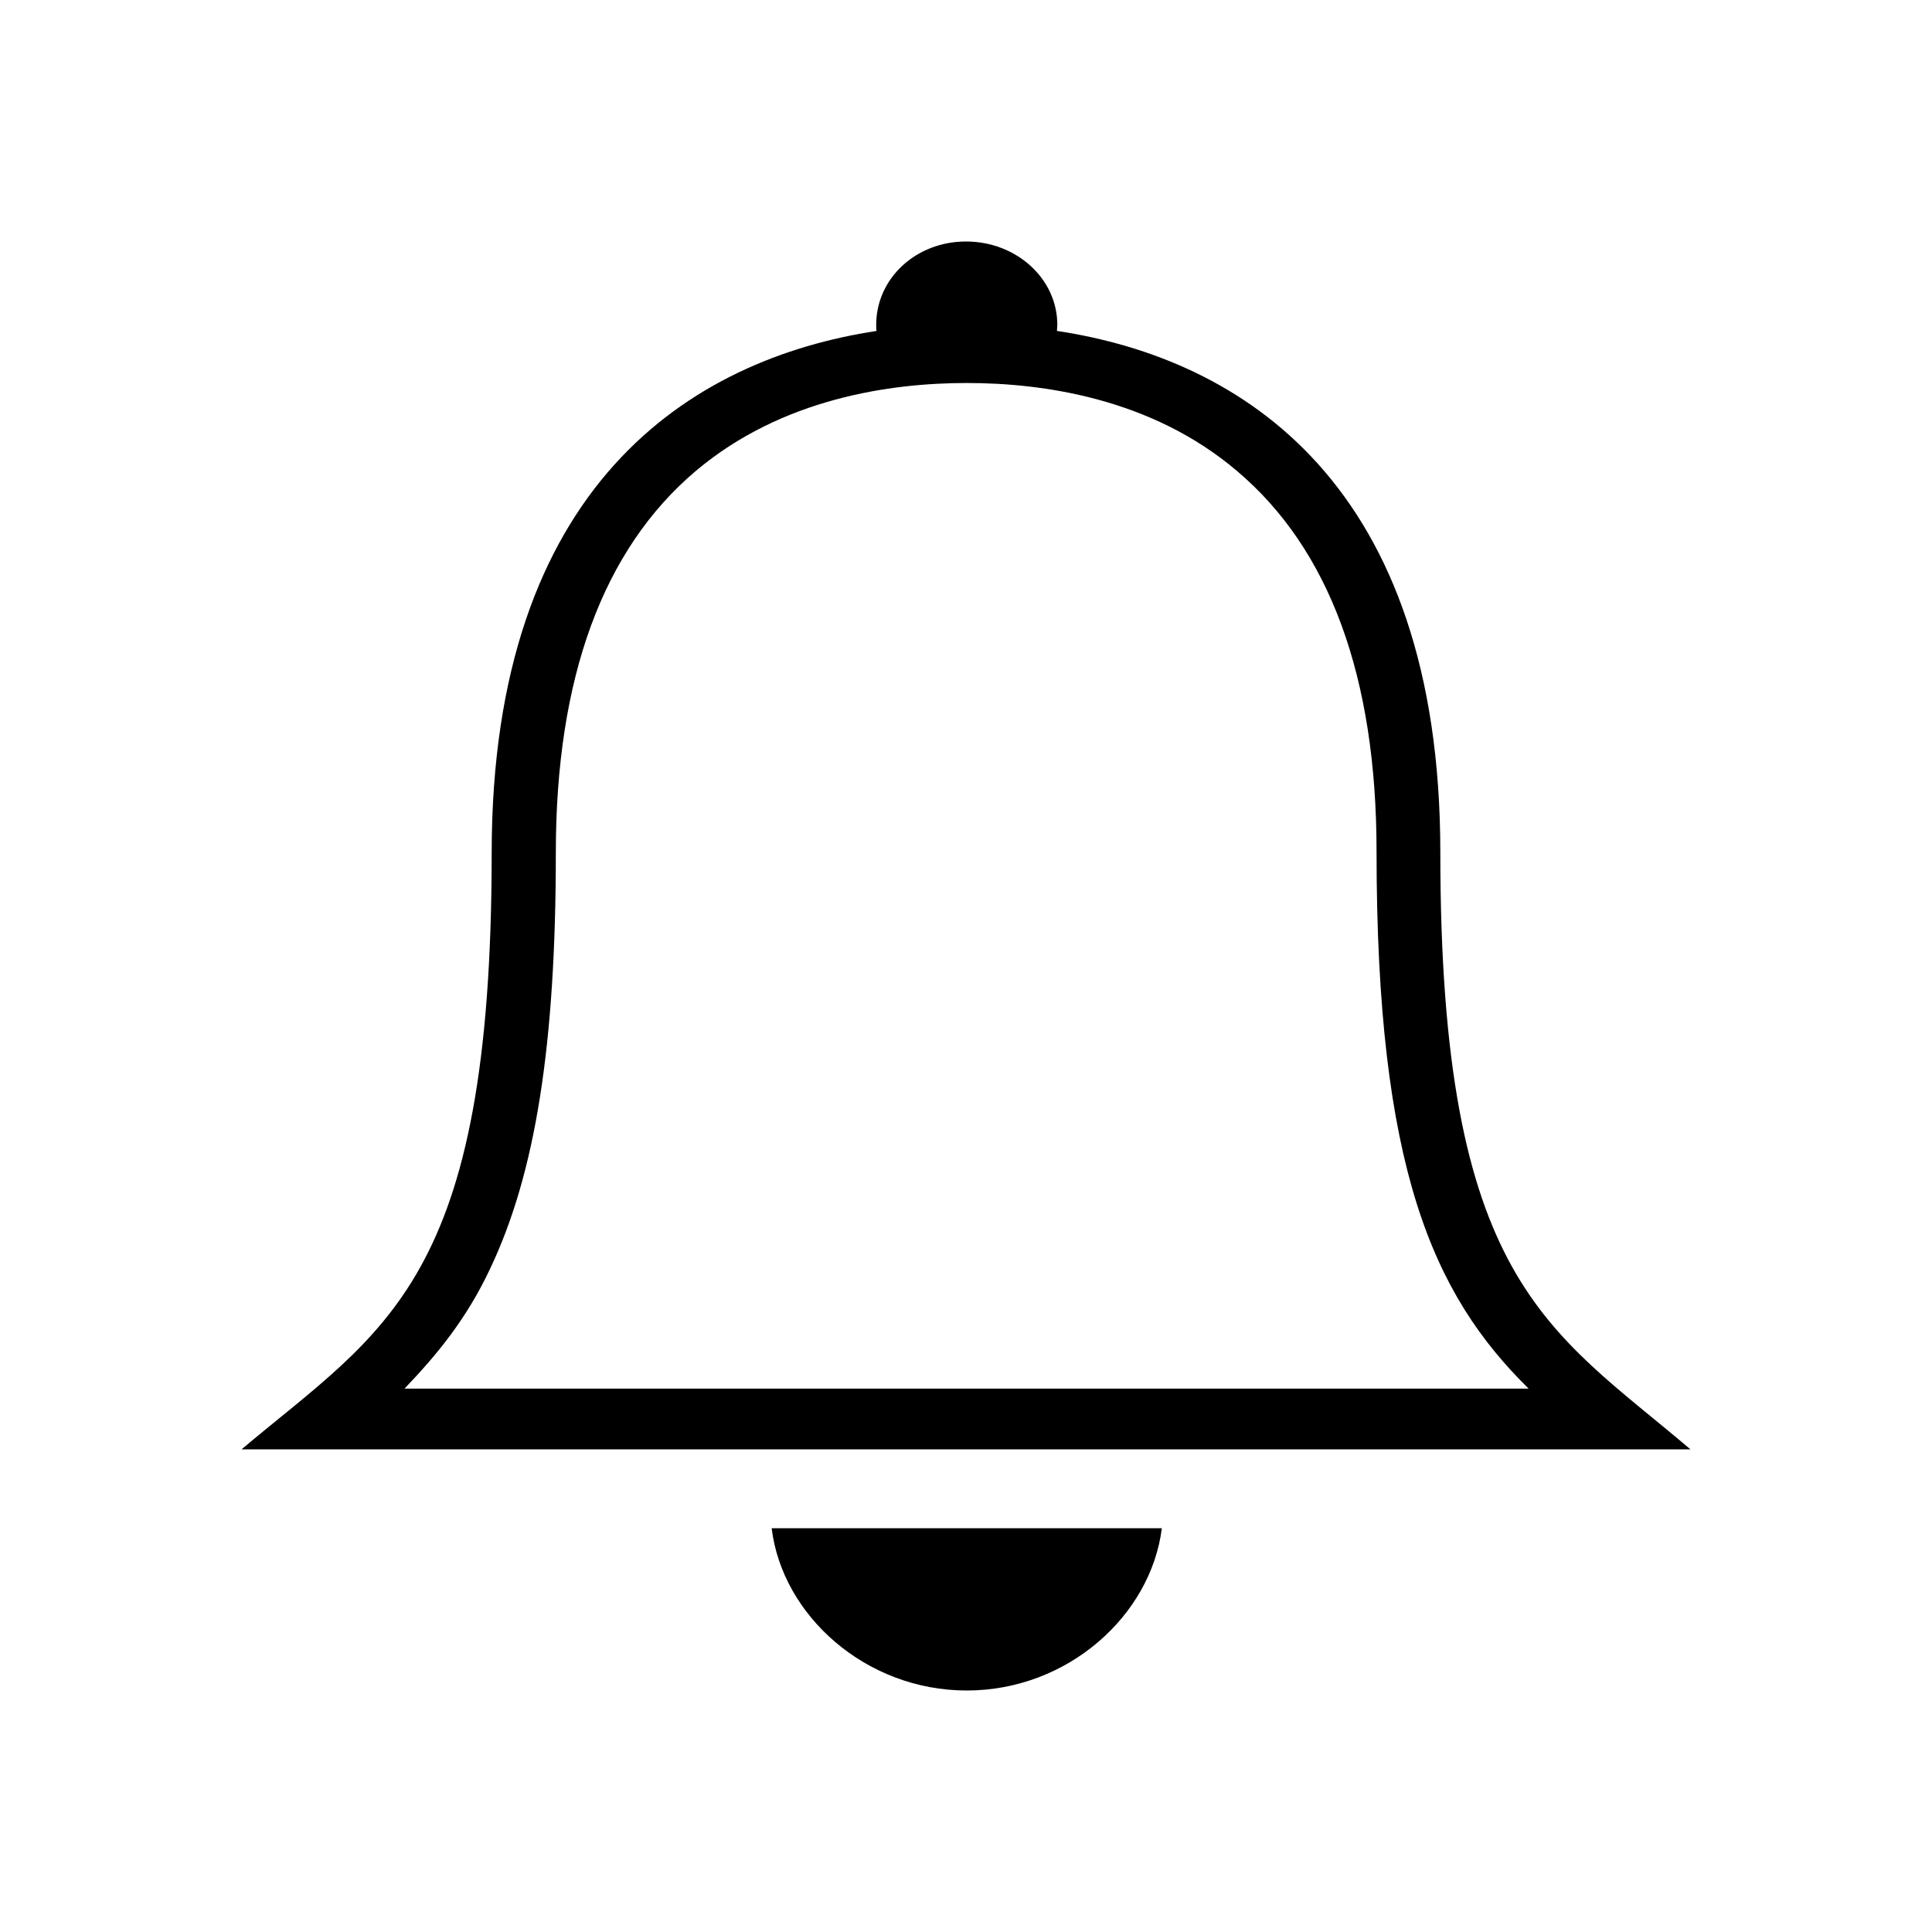
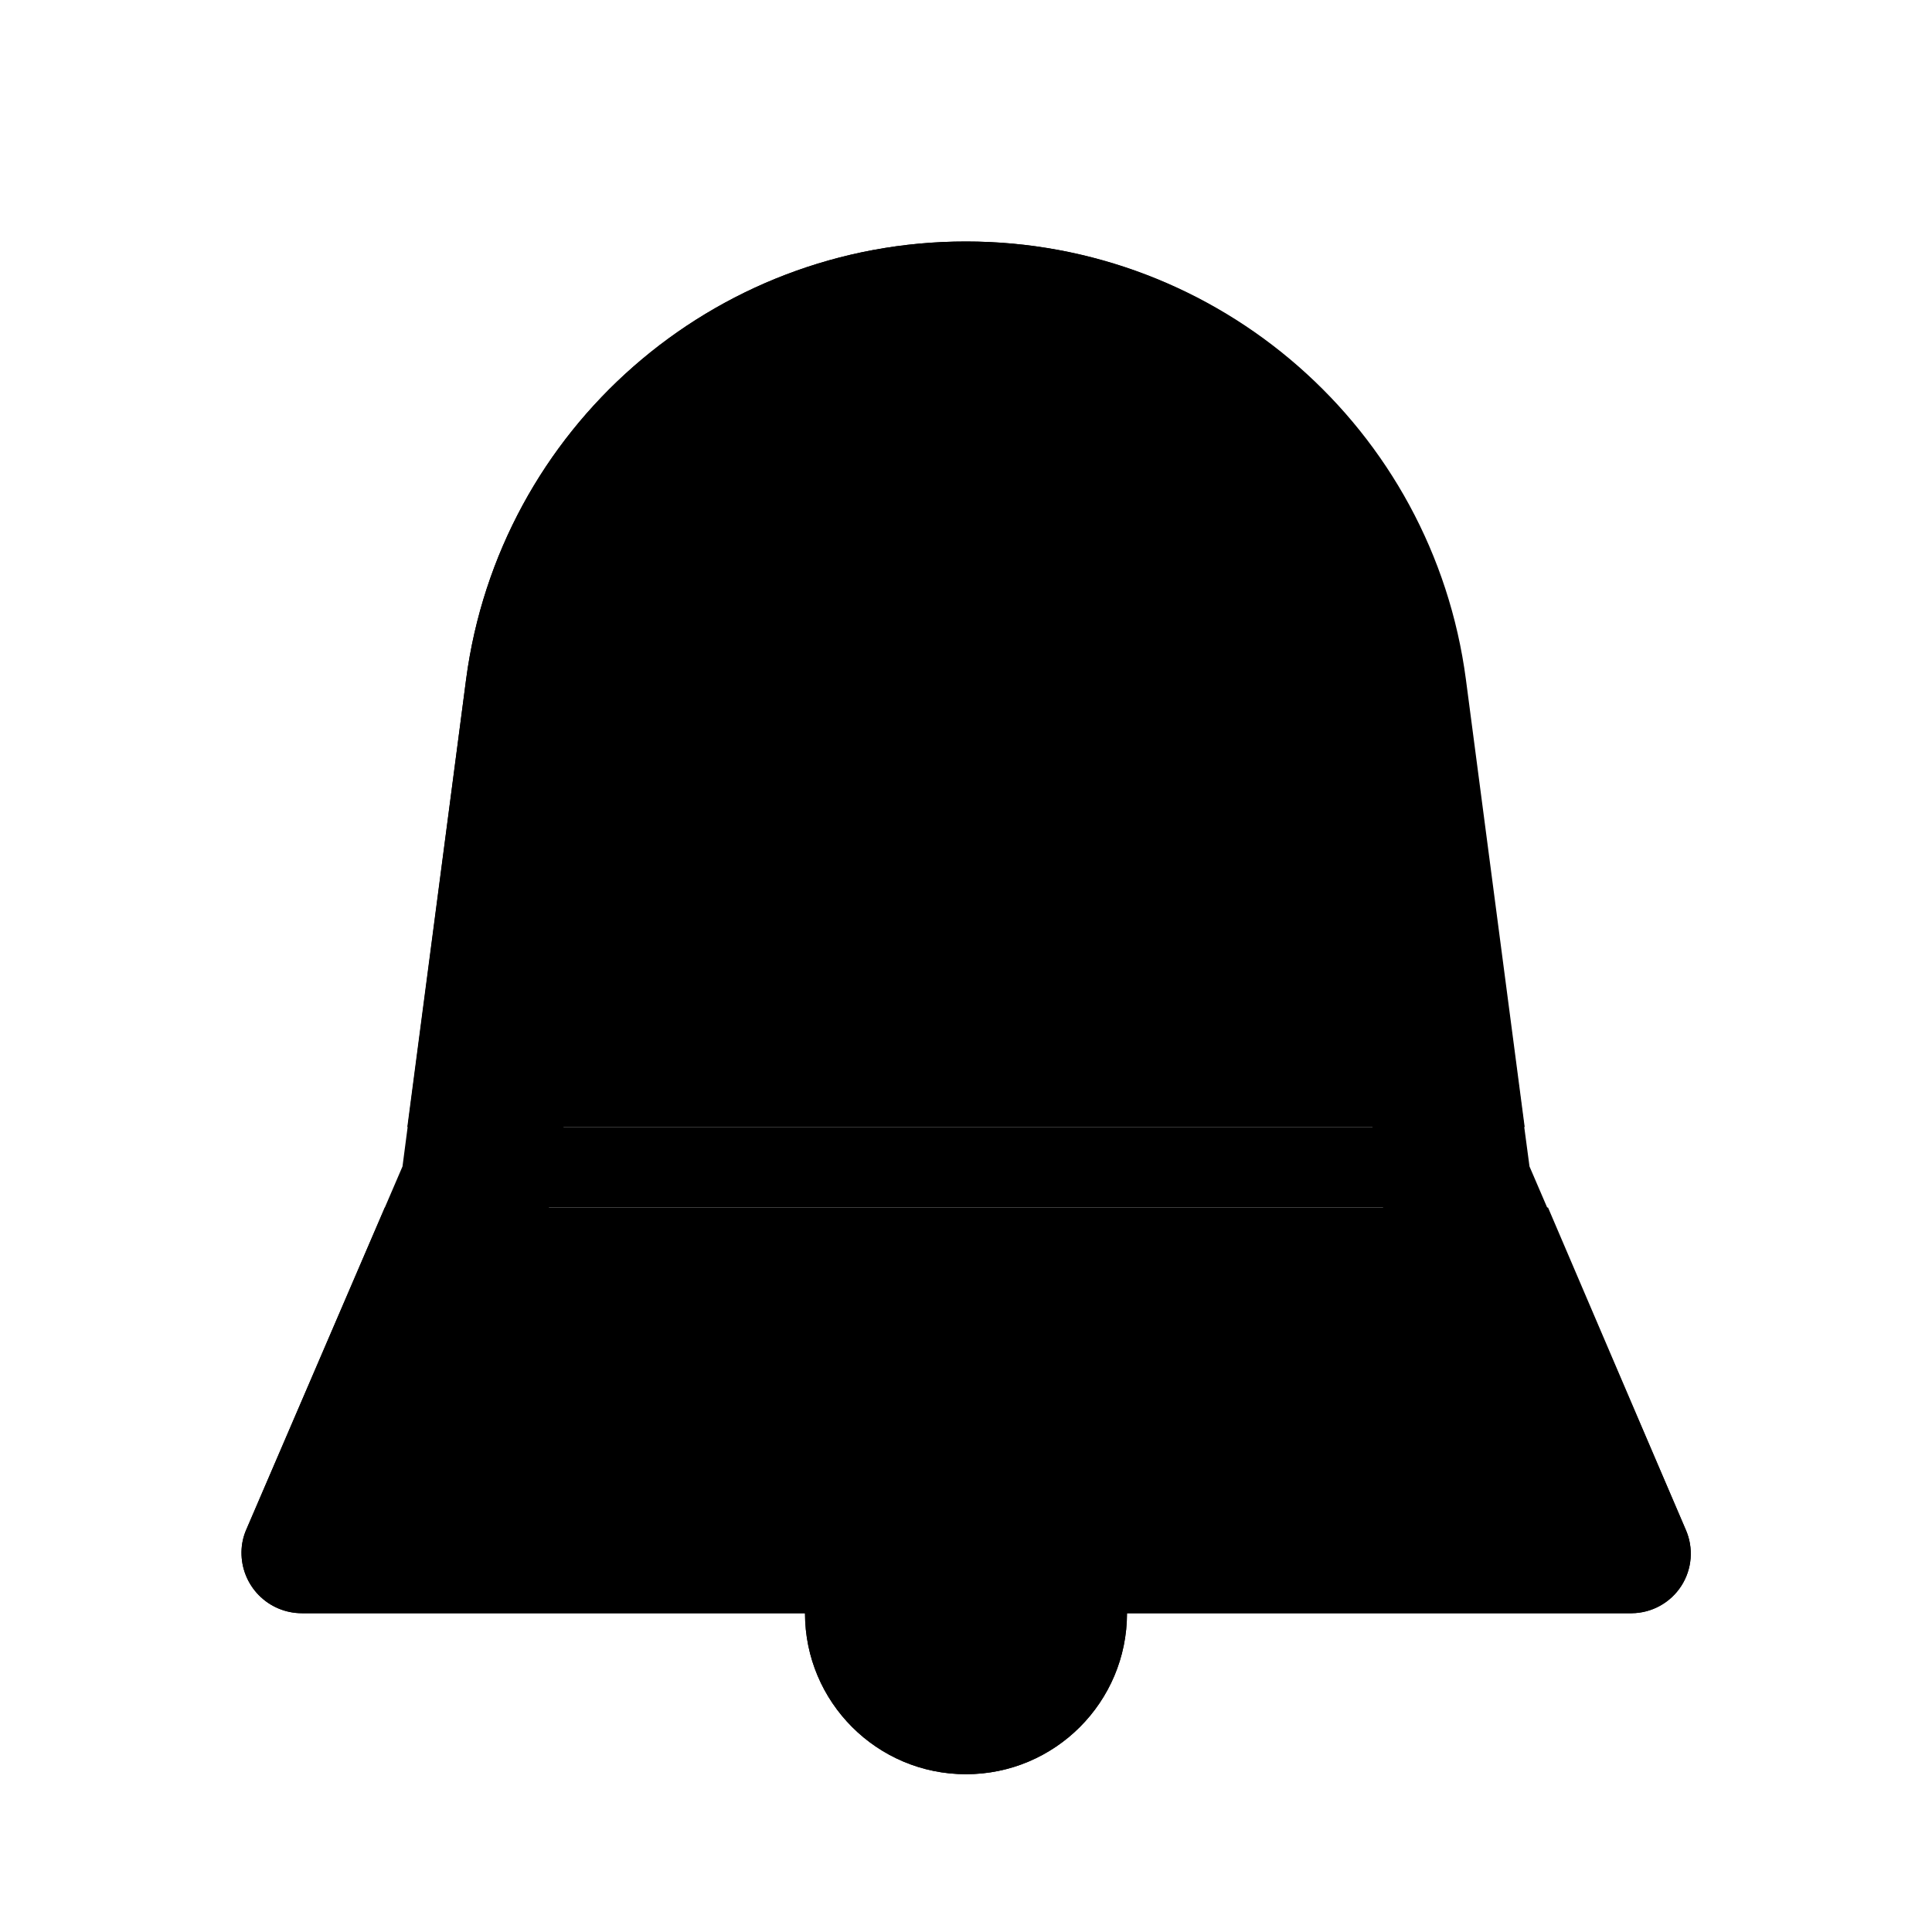
- <svg xmlns="http://www.w3.org/2000/svg" height="512px" id="Layer_1" style="enable-background:new 0 0 512 512;" version="1.1" viewBox="0 0 512 512" width="512px" xml:space="preserve">
-   <g>
-     <path d="M381.7,225.9c0-97.6-52.5-130.8-101.6-138.2c0-0.5,0.1-1,0.1-1.6c0-12.3-10.9-22.1-24.2-22.1c-13.3,0-23.8,9.8-23.8,22.1   c0,0.6,0,1.1,0.1,1.6c-49.2,7.5-102,40.8-102,138.4c0,113.8-28.3,126-66.3,158h384C410.2,352,381.7,339.7,381.7,225.9z M107.2,368   c8.6-9,16.4-18.4,22.7-31.8c12-25.3,17.4-59.2,17.4-110.2c0-46.4,12.5-80.4,37.1-101.2c22.9-19.3,51.7-23.3,71.8-23.3   c20.1,0,48.9,4,71.6,23.3c24.5,20.7,37,54.5,37,100.9c0,83.8,14.9,117.3,40.3,142.3H107.2z" />
-     <path d="M256.2,448c26.8,0,48.8-19.9,51.7-43H204.5C207.3,428.1,229.4,448,256.2,448z" />
-   </g>
+ <svg xmlns="http://www.w3.org/2000/svg" viewBox="0 0 24 24" width="24px" height="24px" x="0" y="0" preserveAspectRatio="xMinYMin meet" class="nav-icon" focusable="false">
+   <path d="M18.94,14H5.06L5.79,8.44A6.26,6.26,0,0,1,12,3h0a6.26,6.26,0,0,1,6.21,5.44Zm2,5-1.71-4H4.78L3.06,19a0.71,0.71,0,0,0-.06.28,0.75,0.75,0,0,0,.75.76H10a2,2,0,1,0,4,0h6.27A0.74,0.74,0,0,0,20.94,19Z" class="active-item" style="fill-opacity: 1" />
+   <path d="M20.94,19L19,14.49s-0.41-3.06-.8-6.06A6.26,6.26,0,0,0,12,3h0A6.26,6.26,0,0,0,5.79,8.44L5,14.49,3.06,19a0.71,0.71,0,0,0-.06.28,0.75,0.75,0,0,0,.75.76H10a2,2,0,1,0,4,0h6.27A0.74,0.74,0,0,0,20.94,19ZM12,4.75h0a4.39,4.39,0,0,1,4.35,3.81c0.28,2.1.56,4.35,0.7,5.44H7L7.65,8.56A4.39,4.39,0,0,1,12,4.75ZM5.52,18l1.3-3H17.18l1.3,3h-13Z" class="inactive-item" style="fill: currentColor" />
</svg>
